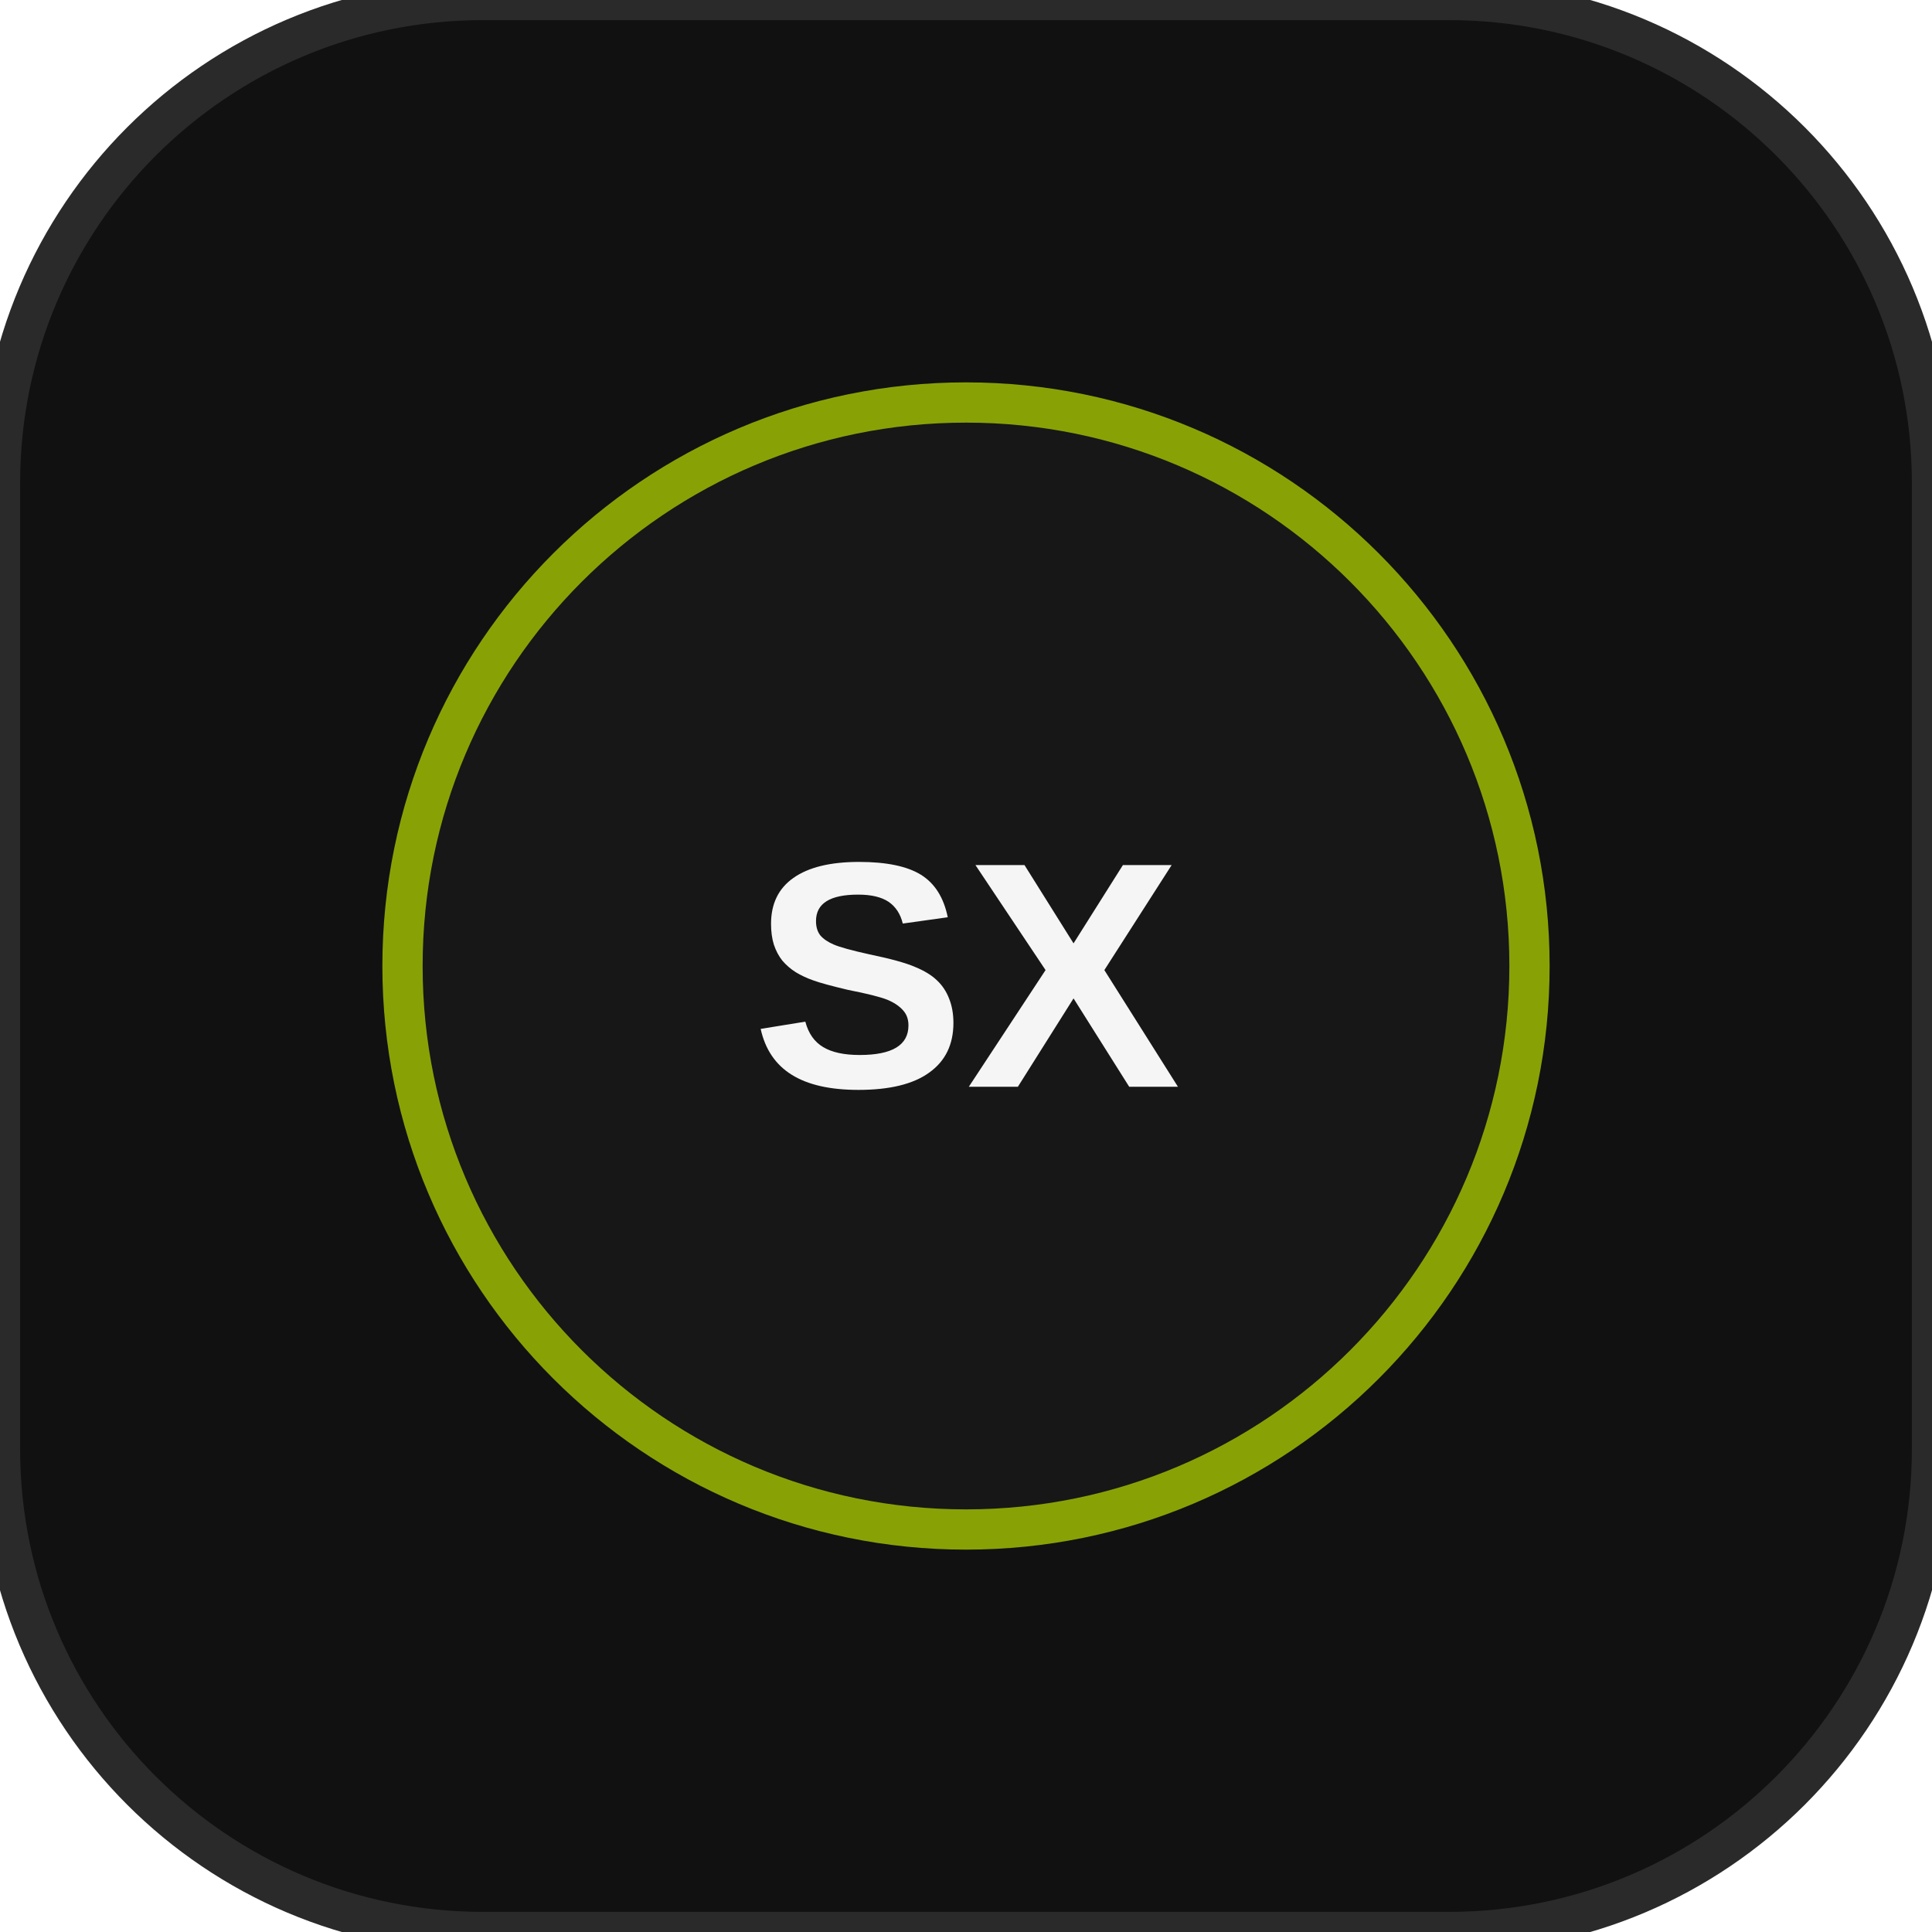
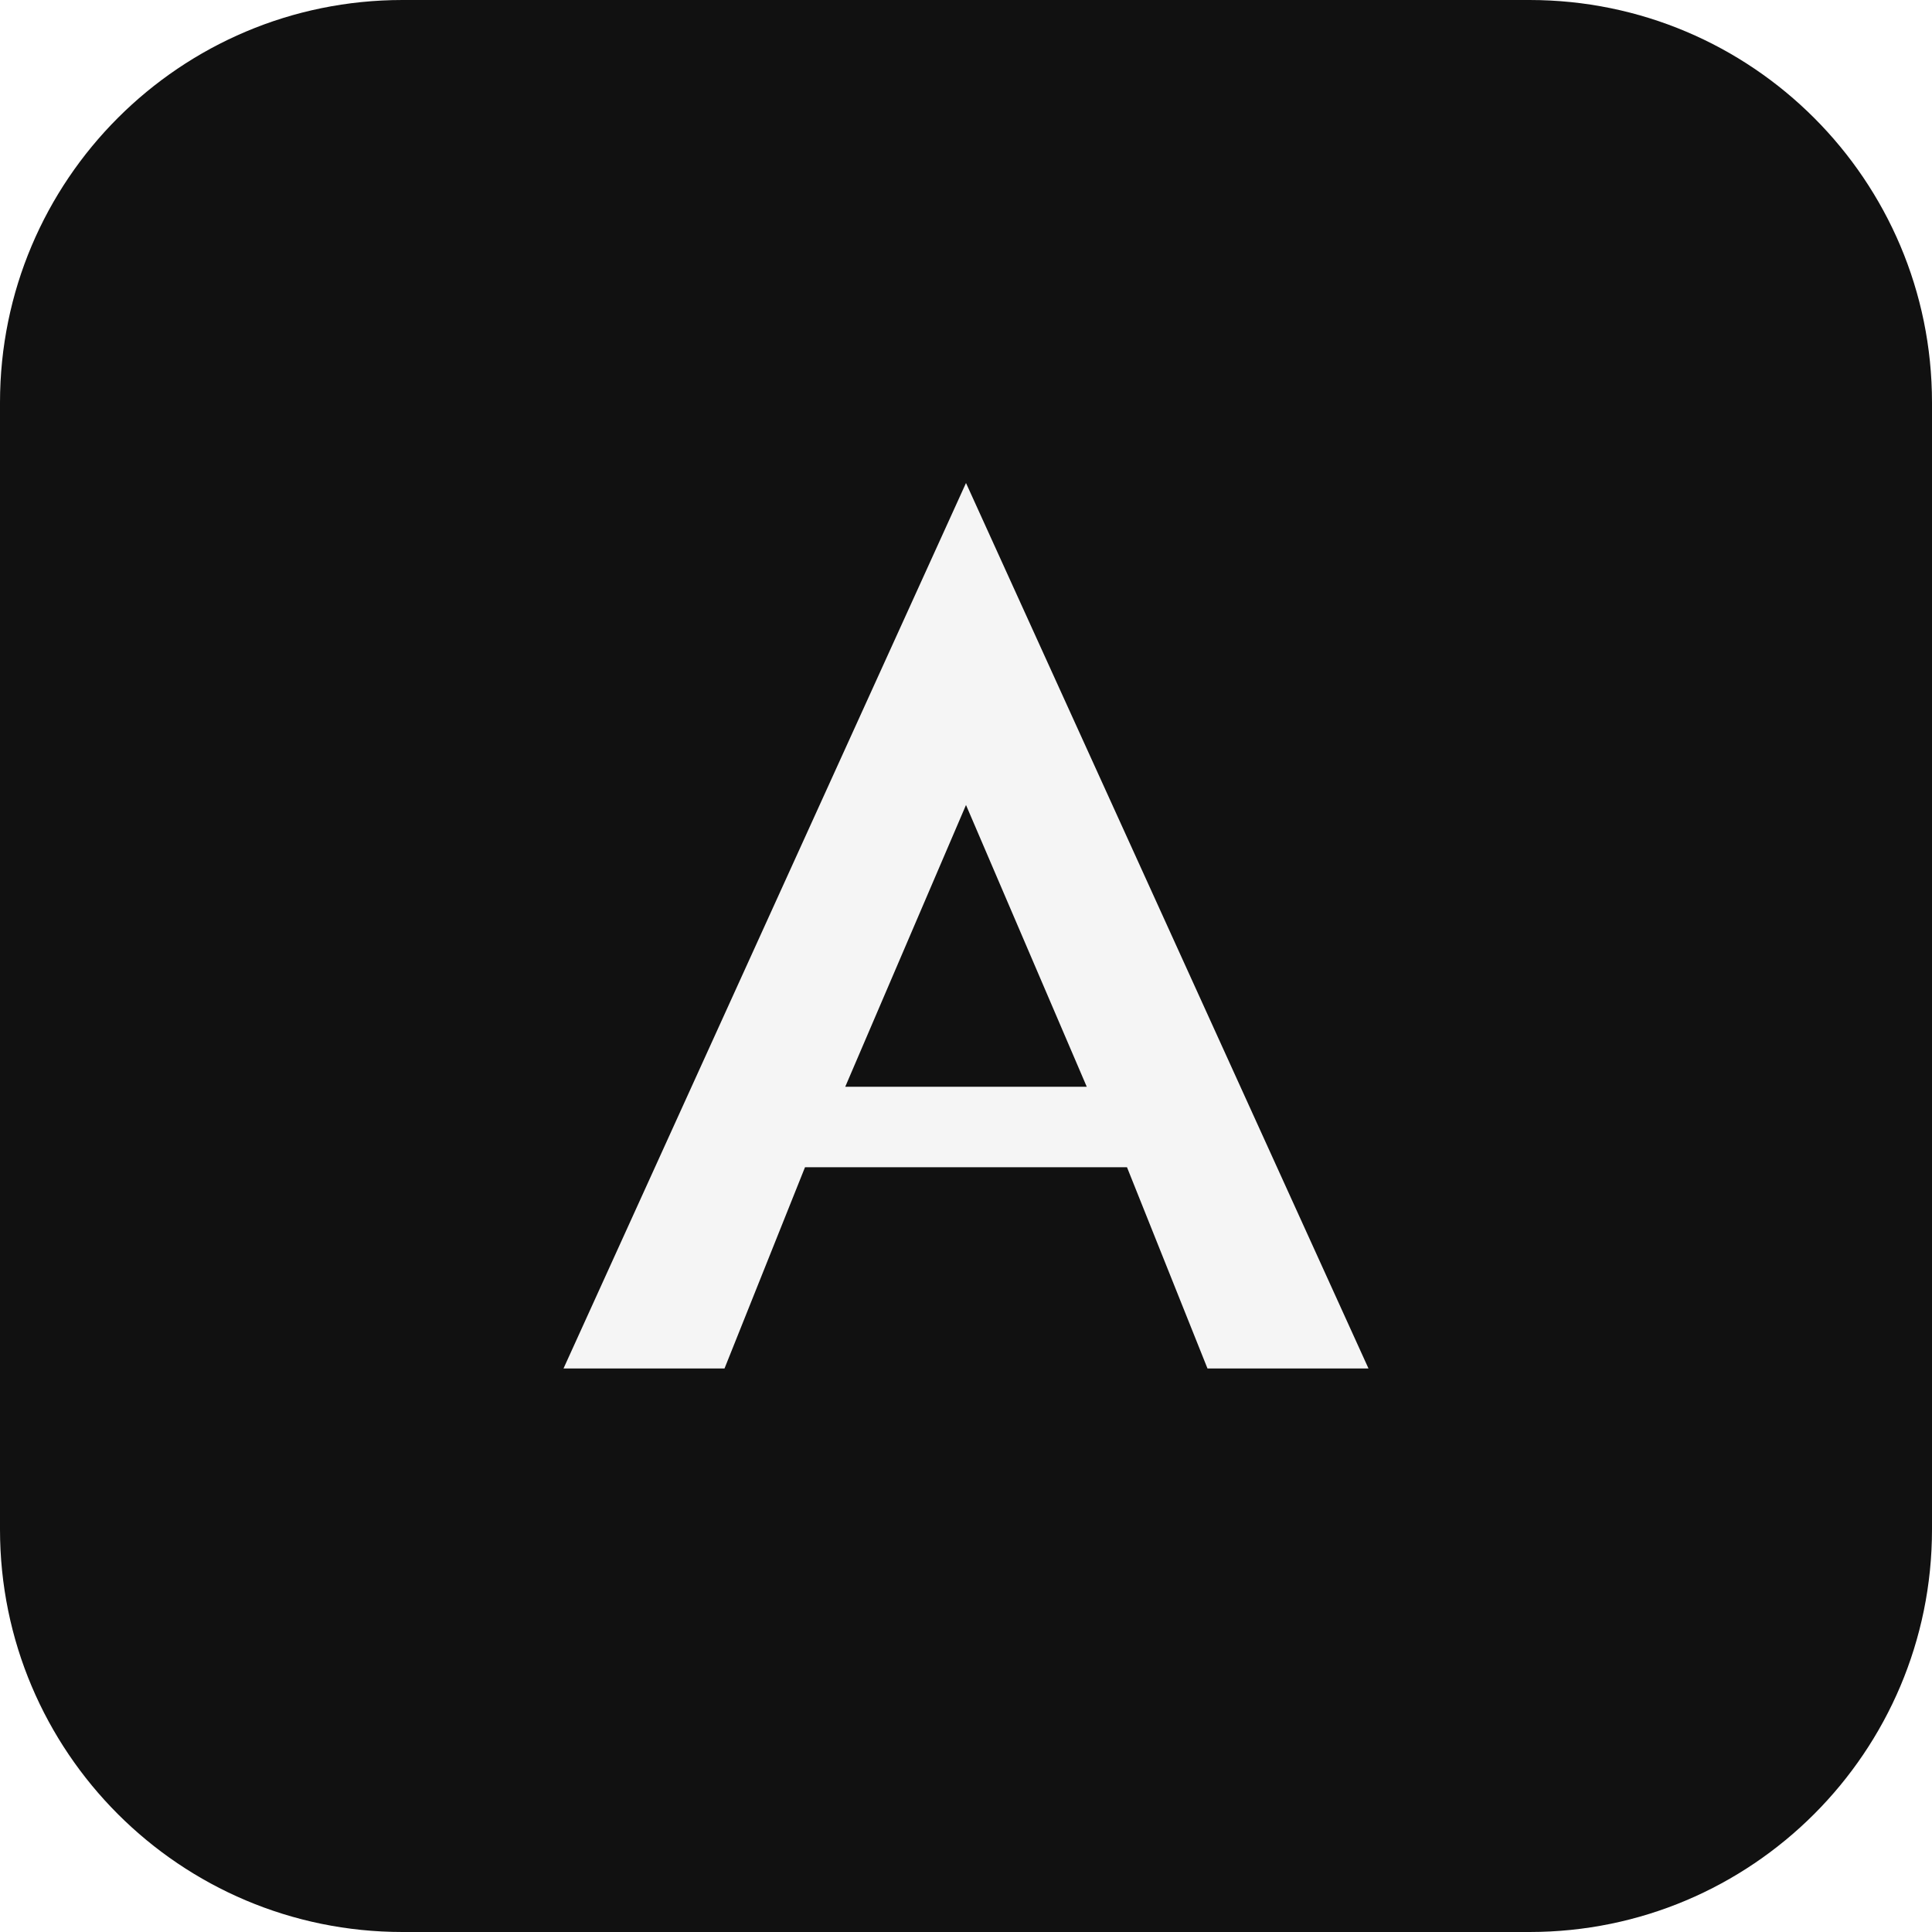
- <svg xmlns="http://www.w3.org/2000/svg" viewBox="0 0 96 96" role="img" aria-label="SX logo placeholder">
-   <rect width="96" height="96" rx="24" fill="#111" stroke="#2a2a2a" stroke-width="2" />
-   <circle cx="48" cy="48" r="28" fill="#1a1a1a" stroke="#c7f000" stroke-width="2" opacity="0.65" />
-   <text x="48" y="54" text-anchor="middle" font-family="Arial, sans-serif" font-size="16" font-weight="700" fill="#f5f5f5">SX</text>
+ <svg xmlns="http://www.w3.org/2000/svg" viewBox="0 0 96 96" role="img" aria-label="SpaceX">
+   <rect width="96" height="96" rx="20" fill="#111" />
+   <path fill="#f5f5f5" d="M48 24 28 68h8l4-10h16l4 10h8L48 24zm0 16 6 14H42l6-14z" />
</svg>
